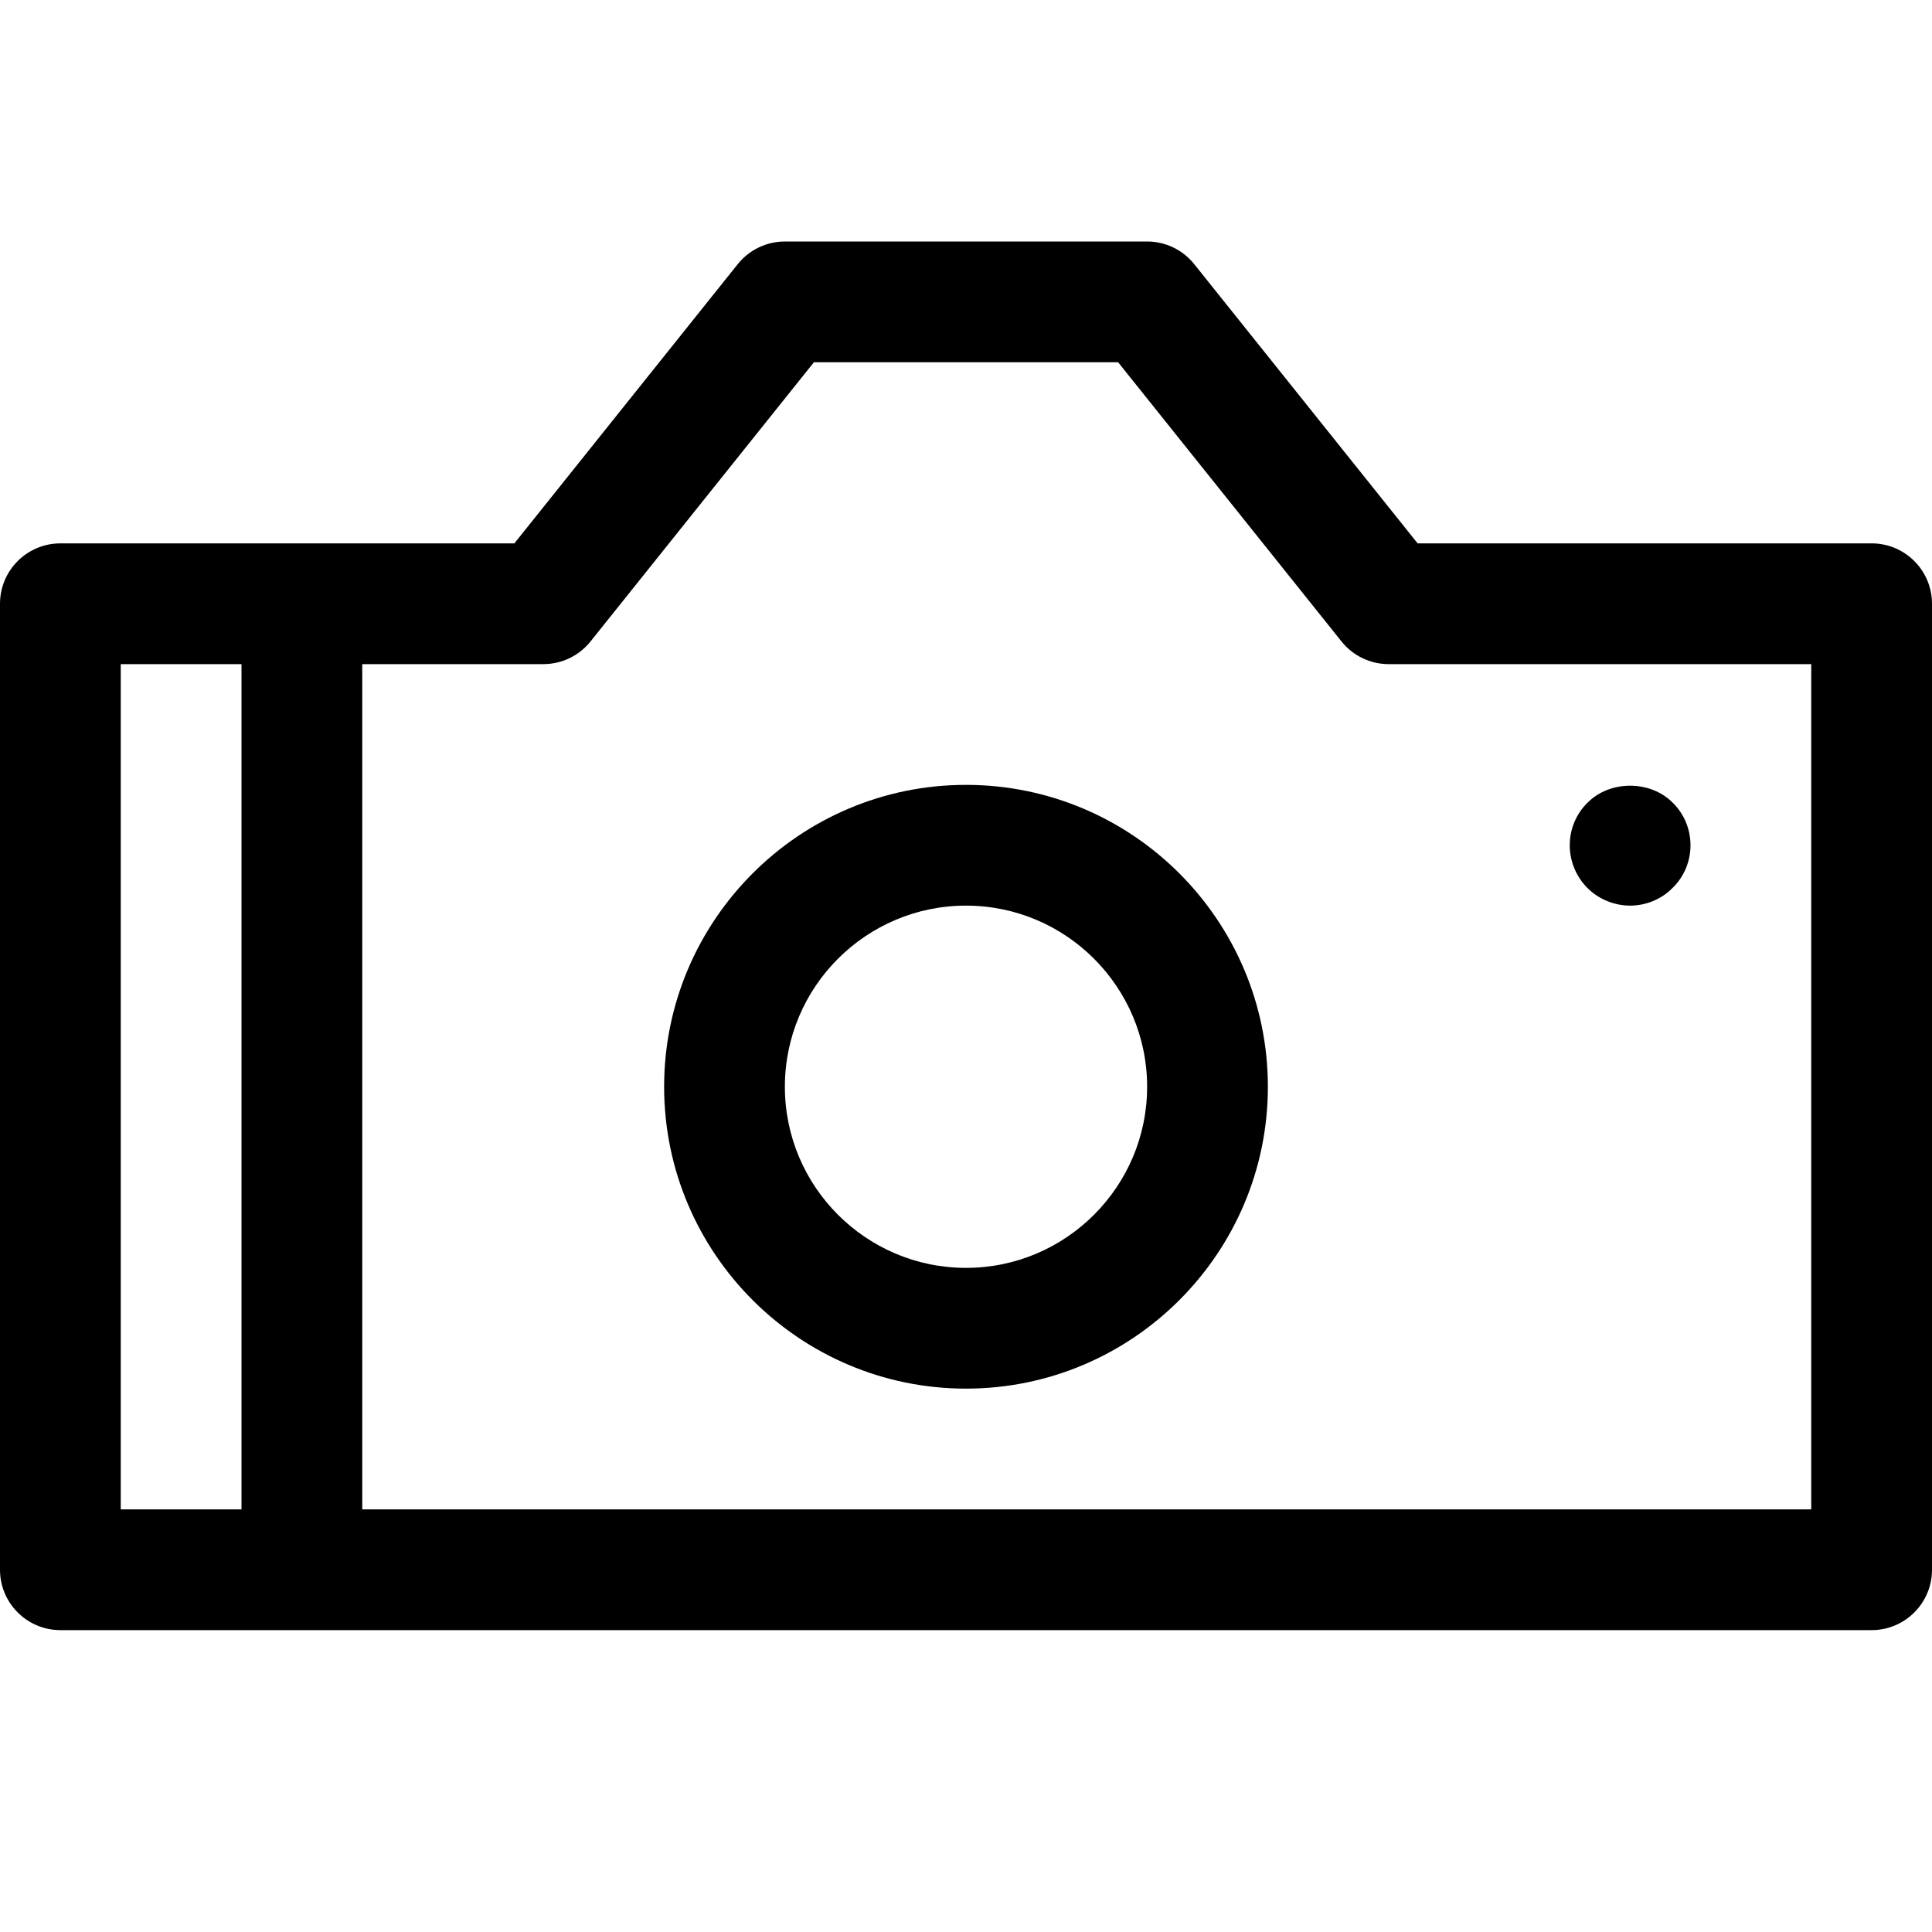
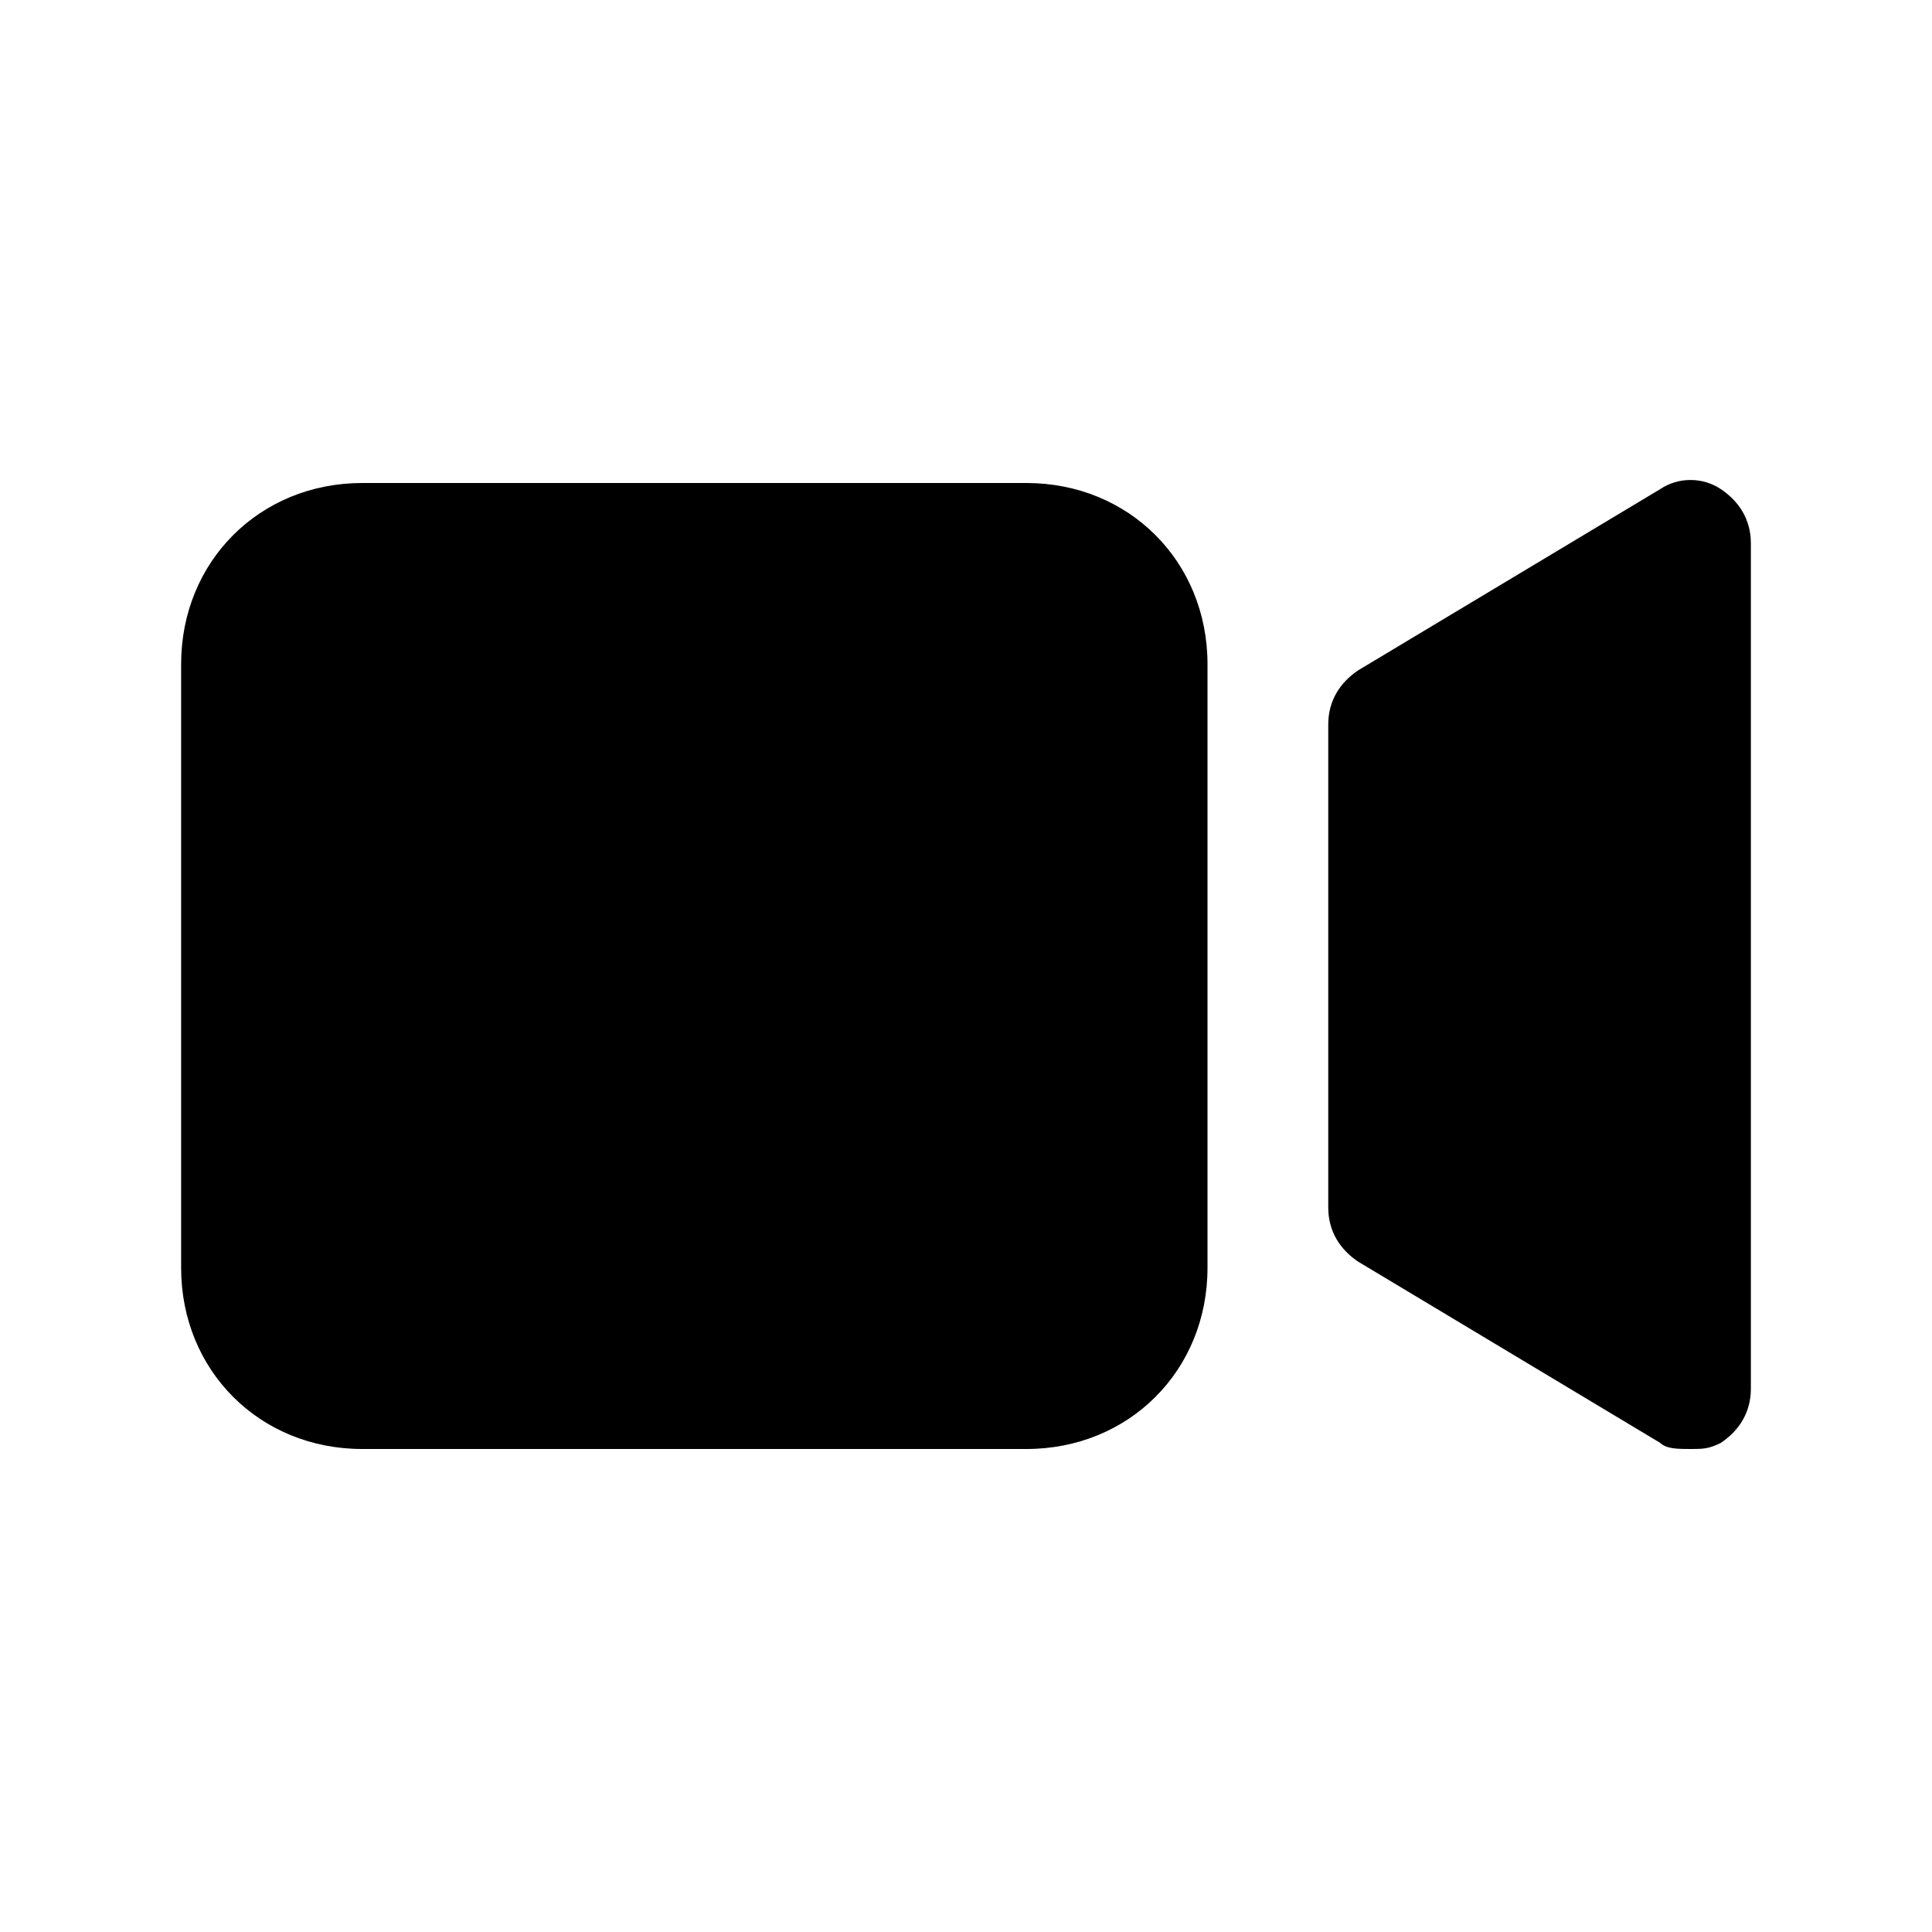
- <svg xmlns="http://www.w3.org/2000/svg" version="1.1" id="Ebene_1" x="0px" y="0px" width="64px" height="64px" viewBox="0 0 64 64" enable-background="new 0 0 64 64" xml:space="preserve">
+ <svg xmlns="http://www.w3.org/2000/svg" id="Icons" style="enable-background:new 0 0 32 32;" version="1.1" viewBox="0 0 32 32" xml:space="preserve">
+   <style type="text/css">
+ 	.st0{fill:none;stroke:#000000;stroke-width:2;stroke-linecap:round;stroke-linejoin:round;stroke-miterlimit:10;}
+ </style>
  <g>
-     <path d="M0,52c0,1.104,0.896,2,2,2h60c1.104,0,2-0.896,2-2V20c0-1.104-0.896-2-2-2H46.961l-7.4-9.249C39.182,8.276,38.607,8,38,8   H26c-0.607,0-1.182,0.276-1.562,0.751L17.039,18H2c-1.104,0-2,0.896-2,2V52z M18,22c0.607,0,1.182-0.276,1.562-0.751l7.4-9.249   h10.077l7.4,9.249C44.818,21.724,45.393,22,46,22h14v28H12V22H18z M4,22h4v28H4V22z" />
-     <path d="M32,46c5.514,0,10-4.486,10-10s-4.486-10-10-10s-10,4.486-10,10S26.486,46,32,46z M32,30c3.309,0,6,2.691,6,6s-2.691,6-6,6   s-6-2.691-6-6S28.691,30,32,30z" />
-     <path d="M54,30c0.52,0,1.04-0.21,1.41-0.59C55.79,29.04,56,28.53,56,28s-0.21-1.04-0.59-1.41c-0.74-0.75-2.08-0.75-2.82,0   C52.21,26.96,52,27.47,52,28s0.21,1.04,0.59,1.42C52.96,29.79,53.48,30,54,30z" />
+     <path d="M17,8H6c-1.7,0-3,1.3-3,3v10c0,1.7,1.3,3,3,3h11c1.7,0,3-1.3,3-3V11C20,9.3,18.7,8,17,8z" />
+     <path d="M28.5,8.1c-0.3-0.2-0.7-0.2-1,0l-5,3C22.2,11.3,22,11.6,22,12v8c0,0.4,0.2,0.7,0.5,0.9l5,3C27.6,24,27.8,24,28,24   c0.2,0,0.3,0,0.5-0.1c0.3-0.2,0.5-0.5,0.5-0.9V9C29,8.6,28.8,8.3,28.5,8.1z" />
  </g>
</svg>
